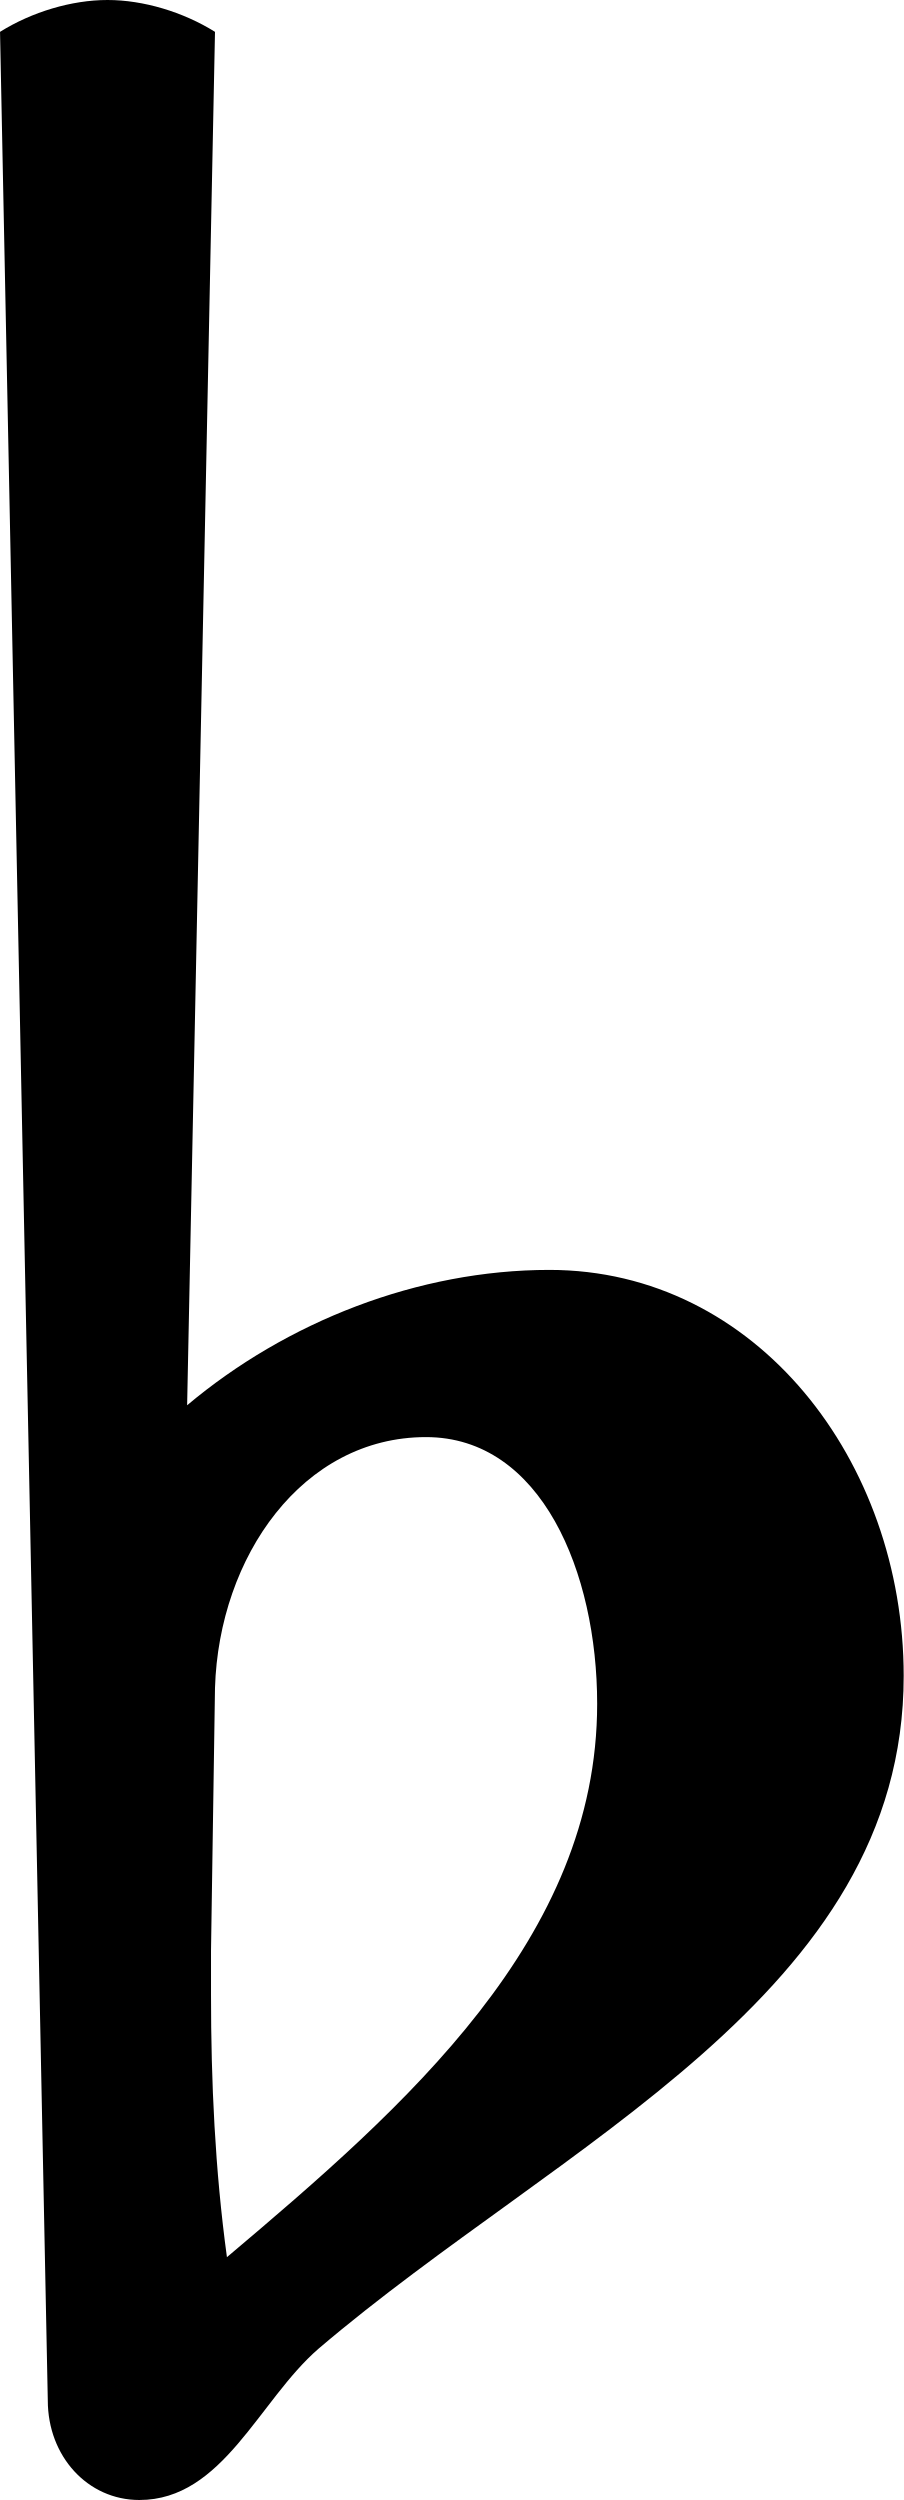
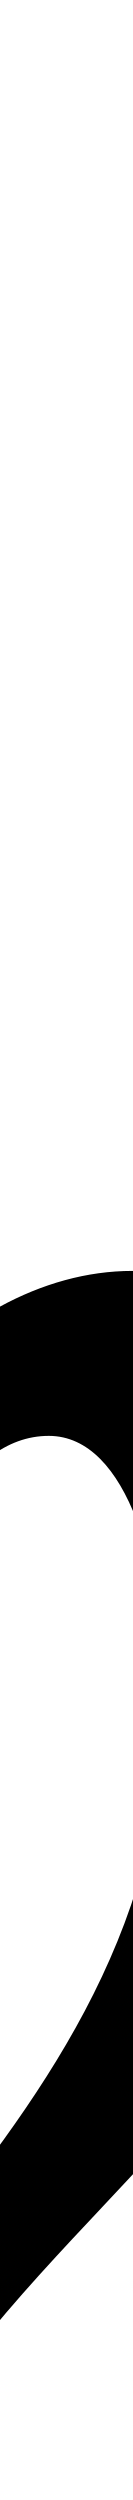
- <svg xmlns="http://www.w3.org/2000/svg" version="1.2" width="5.654" height="15.641" viewBox="0 0 0.908 2.512" id="svg3019">
-   <defs id="defs3111" />
-   <text transform="translate(-24.0348,-1)" font-size="2.2" id="text3021" style="font-size:2.2px;text-anchor:start;fill:currentColor;font-family:Century Schoolbook L">
-     <tspan id="tspan3023" />
-   </text>
-   <path transform="matrix(0.004,0,0,-0.004,0.108,1.86)" d="m 27,41 -1,-66 v -11 c 0,-22 1,-44 4,-66 45,38 93,80 93,139 0,33 -14,67 -43,67 C 49,104 28,74 27,41 z m -42,-179 -12,595 c 8,5 18,8 27,8 9,0 19,-3 27,-8 L 20,112 c 25,21 58,34 91,34 52,0 89,-48 89,-102 0,-80 -86,-117 -147,-169 -15,-13 -24,-38 -45,-38 -13,0 -23,11 -23,25 z" id="path3089" style="fill:currentColor" />
+ <svg xmlns="http://www.w3.org/2000/svg" version="1.1" id="svg3019" x="0px" y="0px" viewBox="0 0 5.7 107.6" style="enable-background:new 0 0 5.7 107.6;" xml:space="preserve">
+   <path id="path3089" d="M-4.1,72.6l-0.1,11.3v1.9c0,3.8,0.1,7.5,0.5,11.3  C1.5,90.6,7.1,83.4,7.1,73.3c0-5.7-1.6-11.5-5-11.5C-1.6,61.8-4,67-4.1,72.6z M-9.1,103.3L-10.5,1.4C-9.5,0.5-8.4,0-7.3,0  s2.2,0.5,3.2,1.4L-5,60.5c2.9-3.6,6.8-5.8,10.7-5.8c6.1,0,10.4,8.2,10.4,17.5c0,13.7-10.1,20-17.2,29c-1.8,2.2-2.8,6.5-5.3,6.5  C-7.9,107.6-9.1,105.7-9.1,103.3z" />
</svg>
